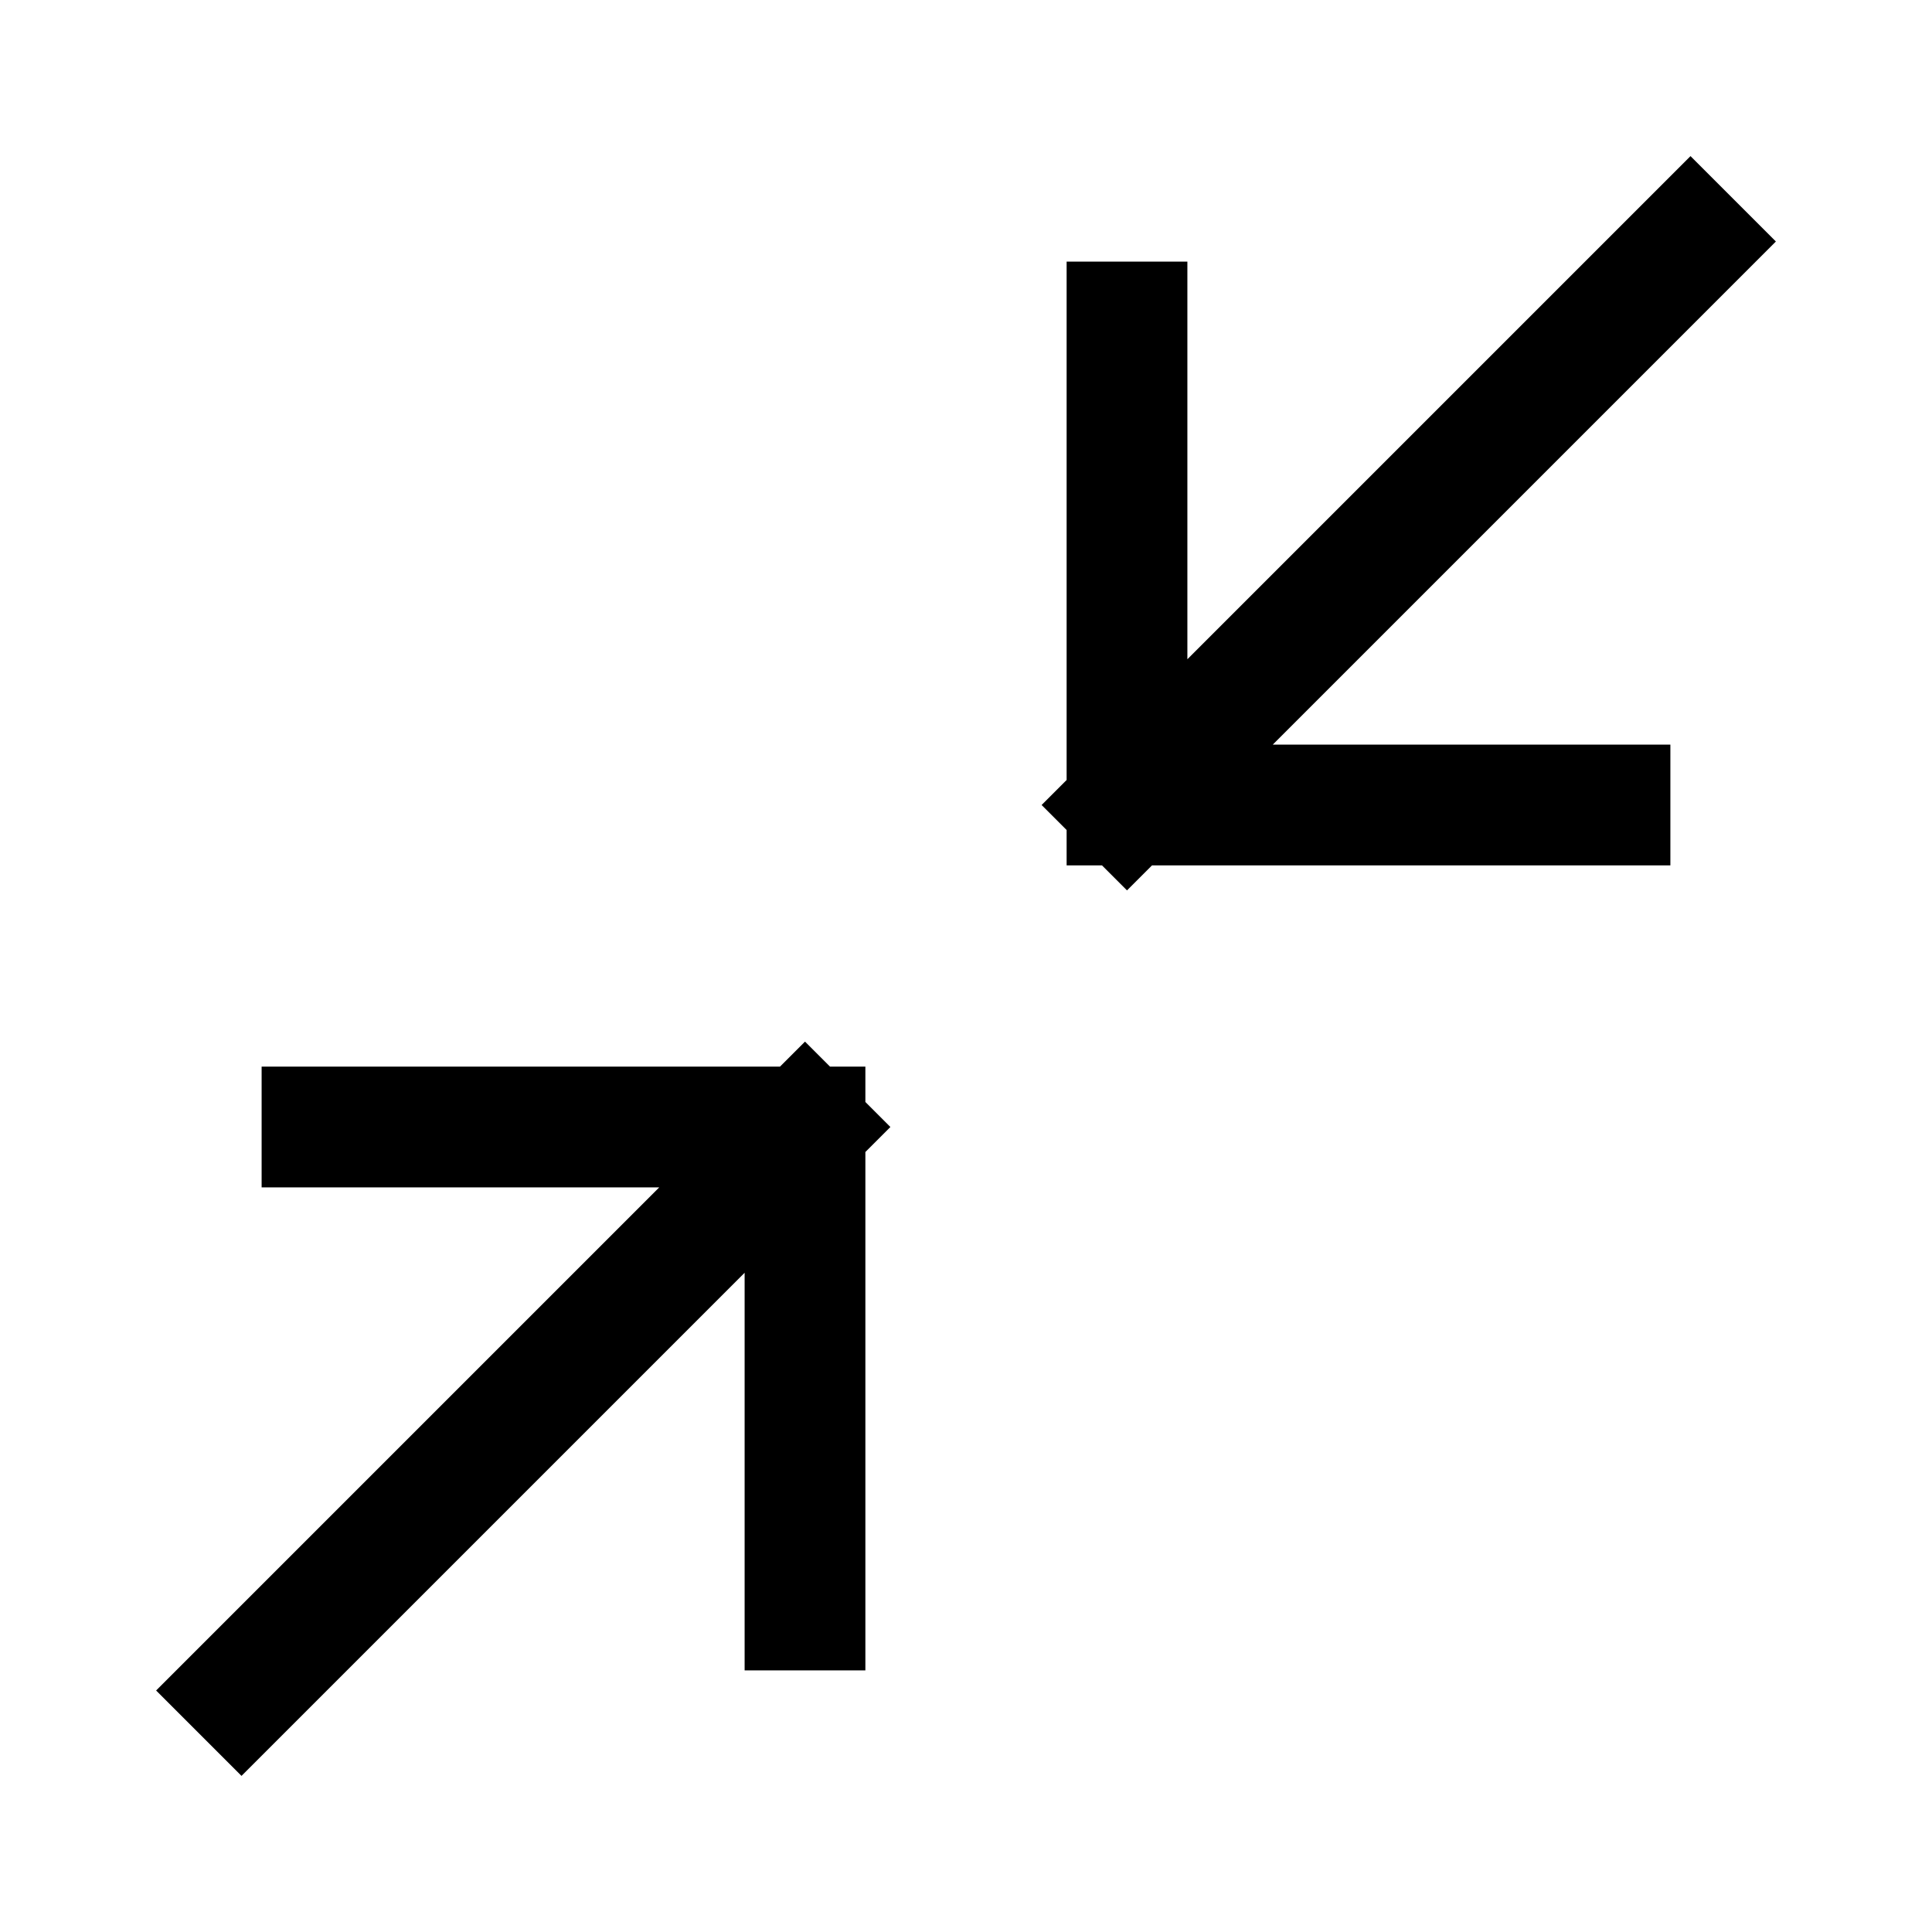
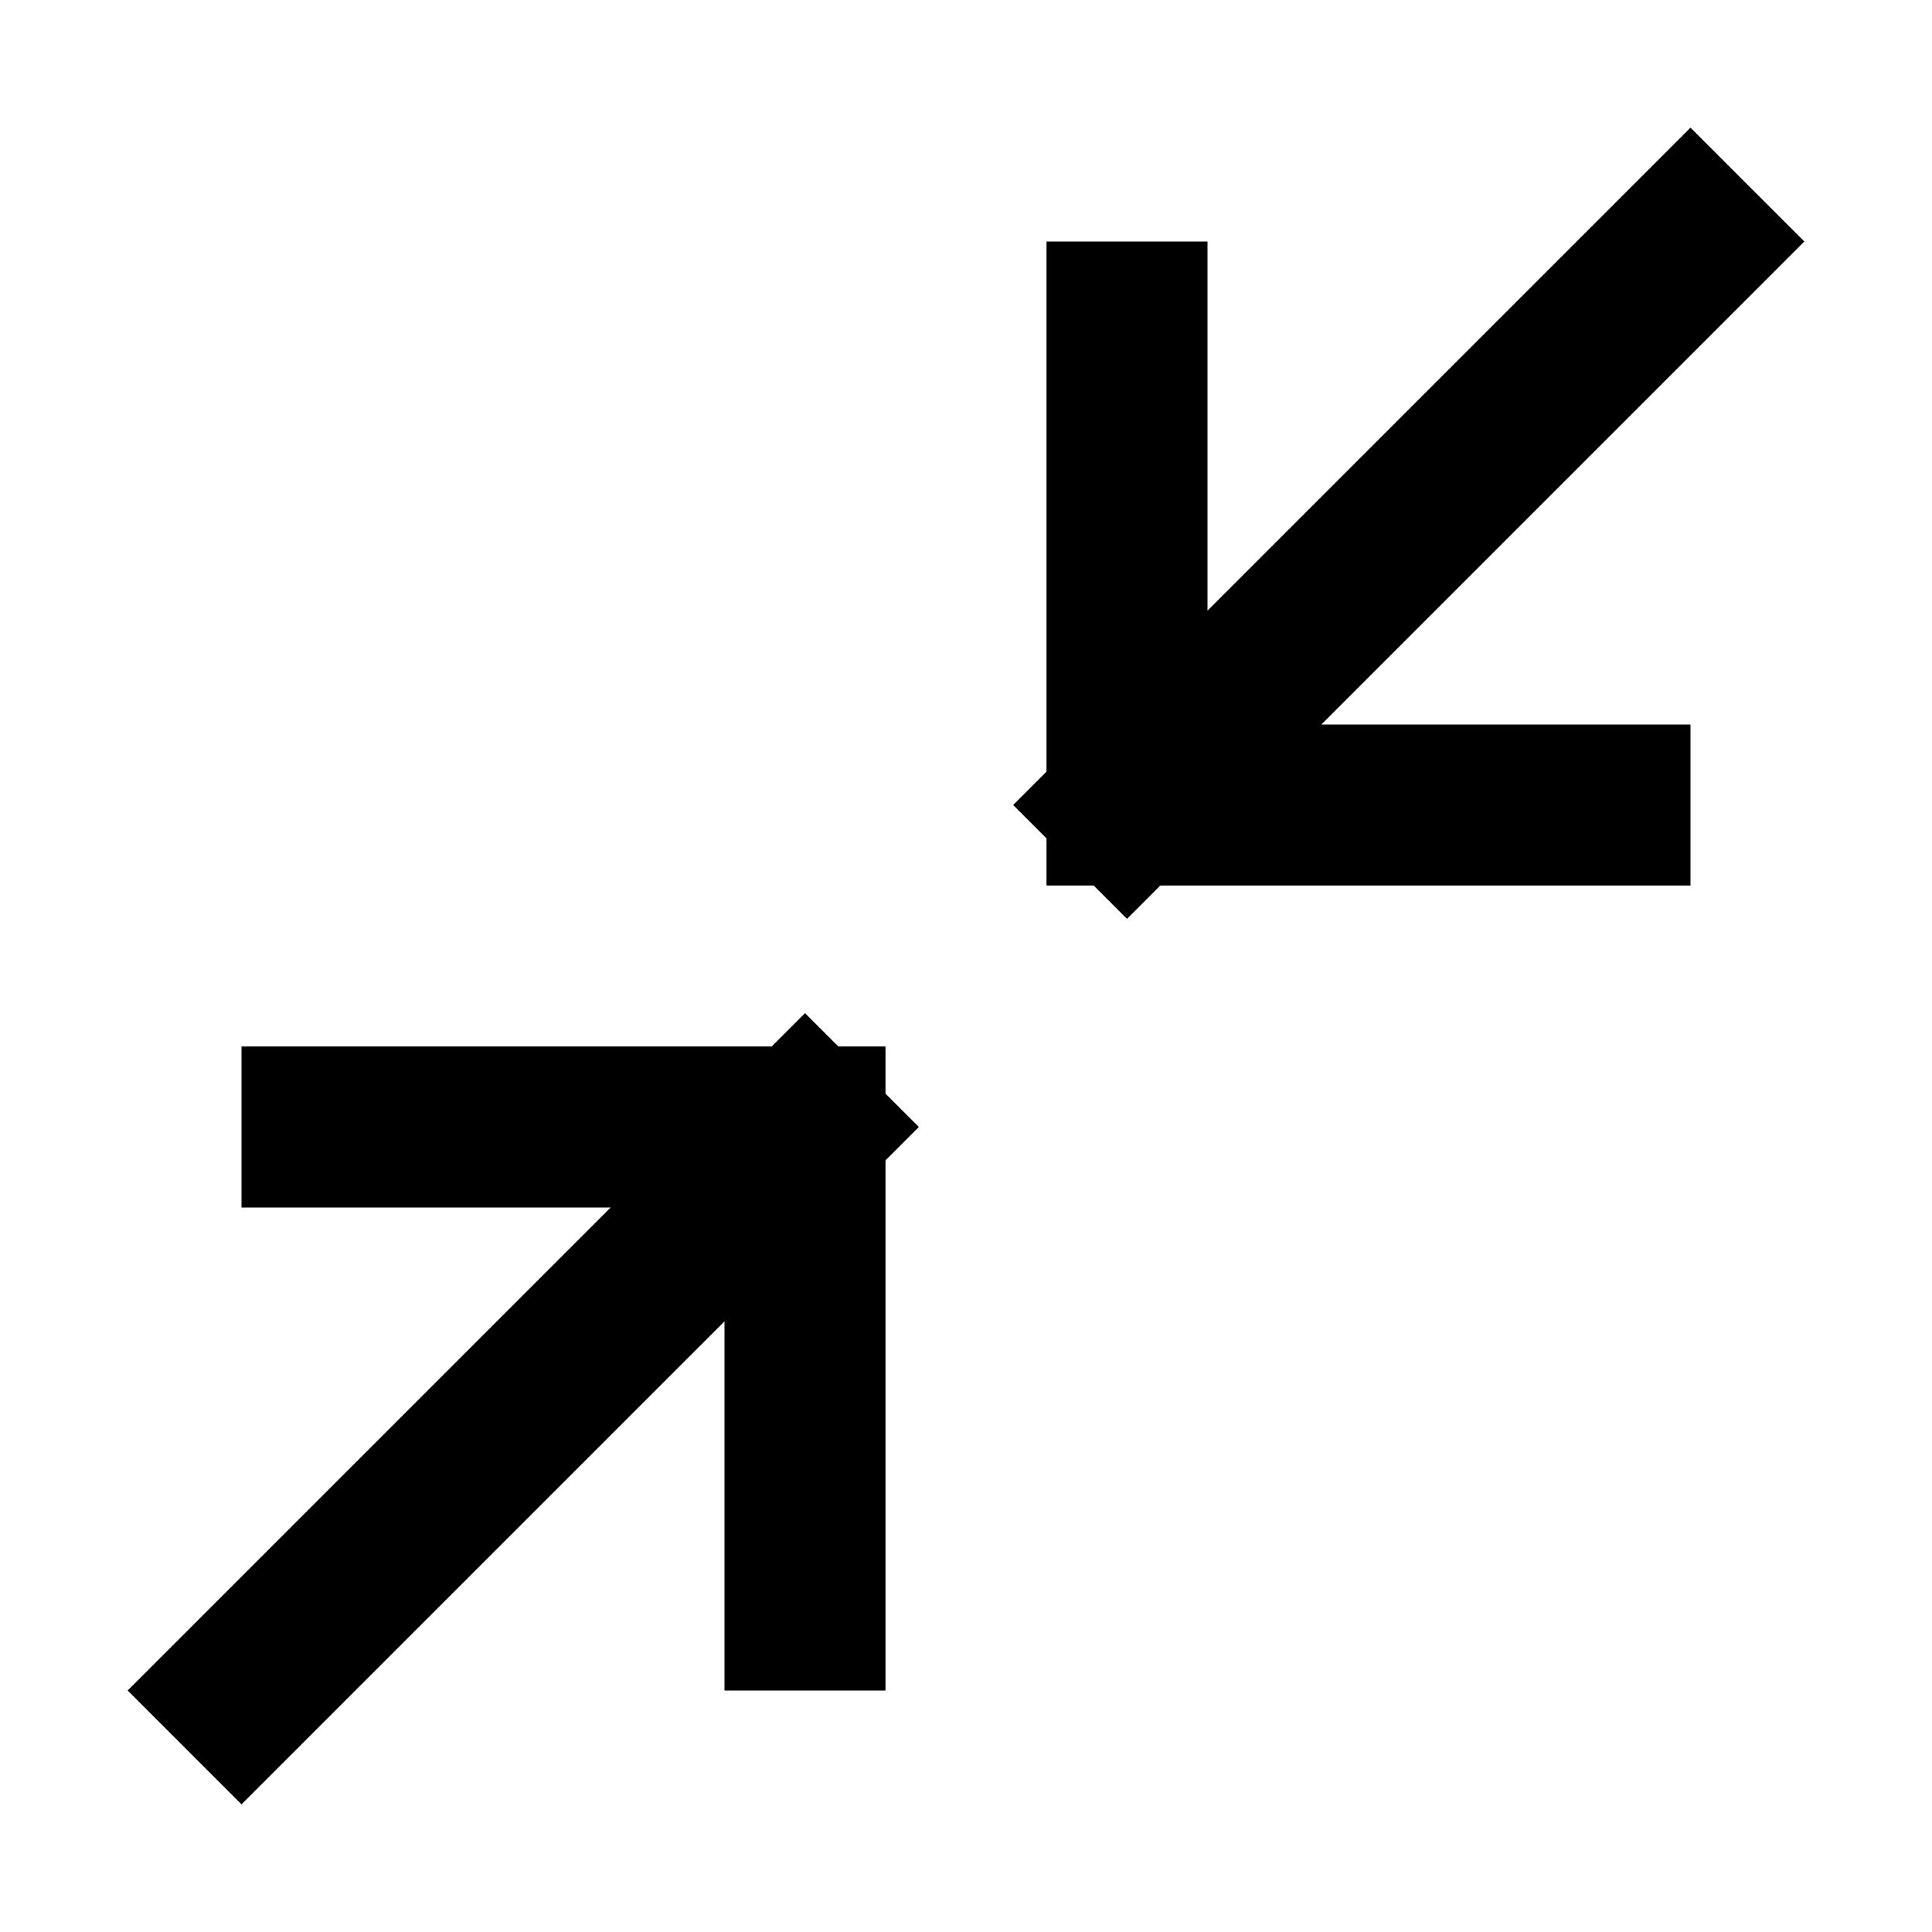
- <svg xmlns="http://www.w3.org/2000/svg" width="16" height="16" viewBox="0 0 24 24" fill="none" stroke="#000" stroke-width="1.5" stroke-linecap="square" stroke-linejoin="miter">
+ <svg xmlns="http://www.w3.org/2000/svg" width="16" height="16" viewBox="0 0 24 24" fill="none" stroke="#000" stroke-width="2" stroke-linecap="square" stroke-linejoin="miter">
  <path d="M20 10h-6V4M4 14h6v6M14 10l7-7M10 14l-7 7" />
</svg>
